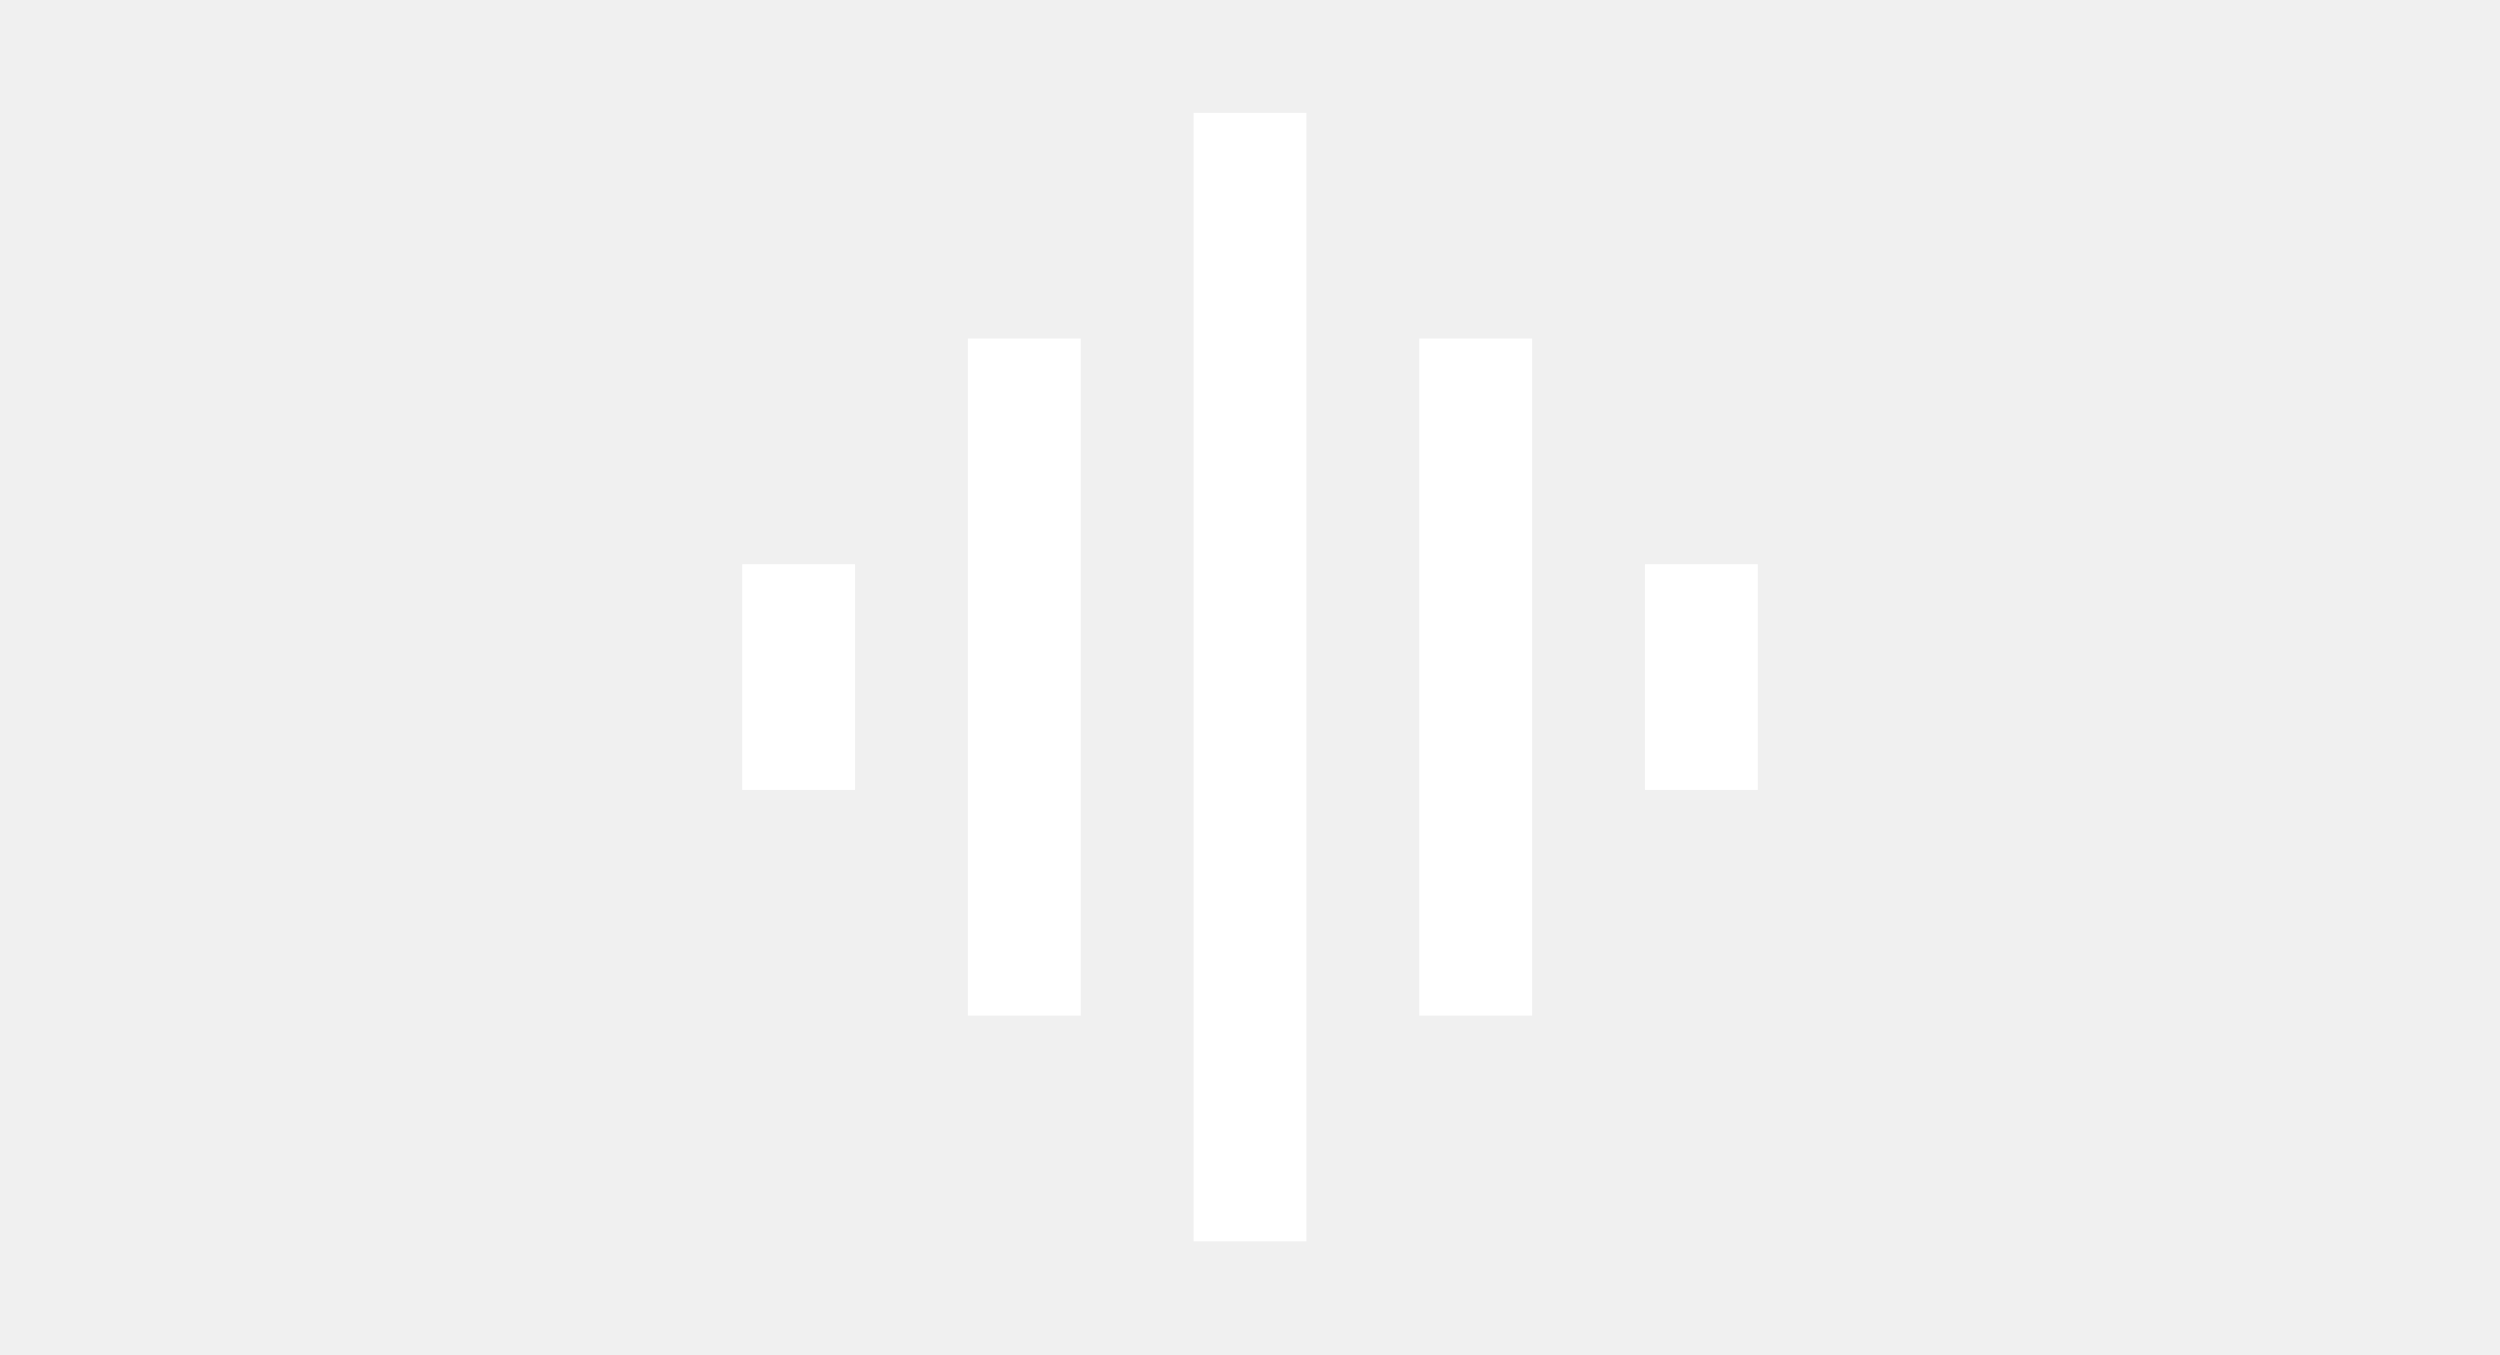
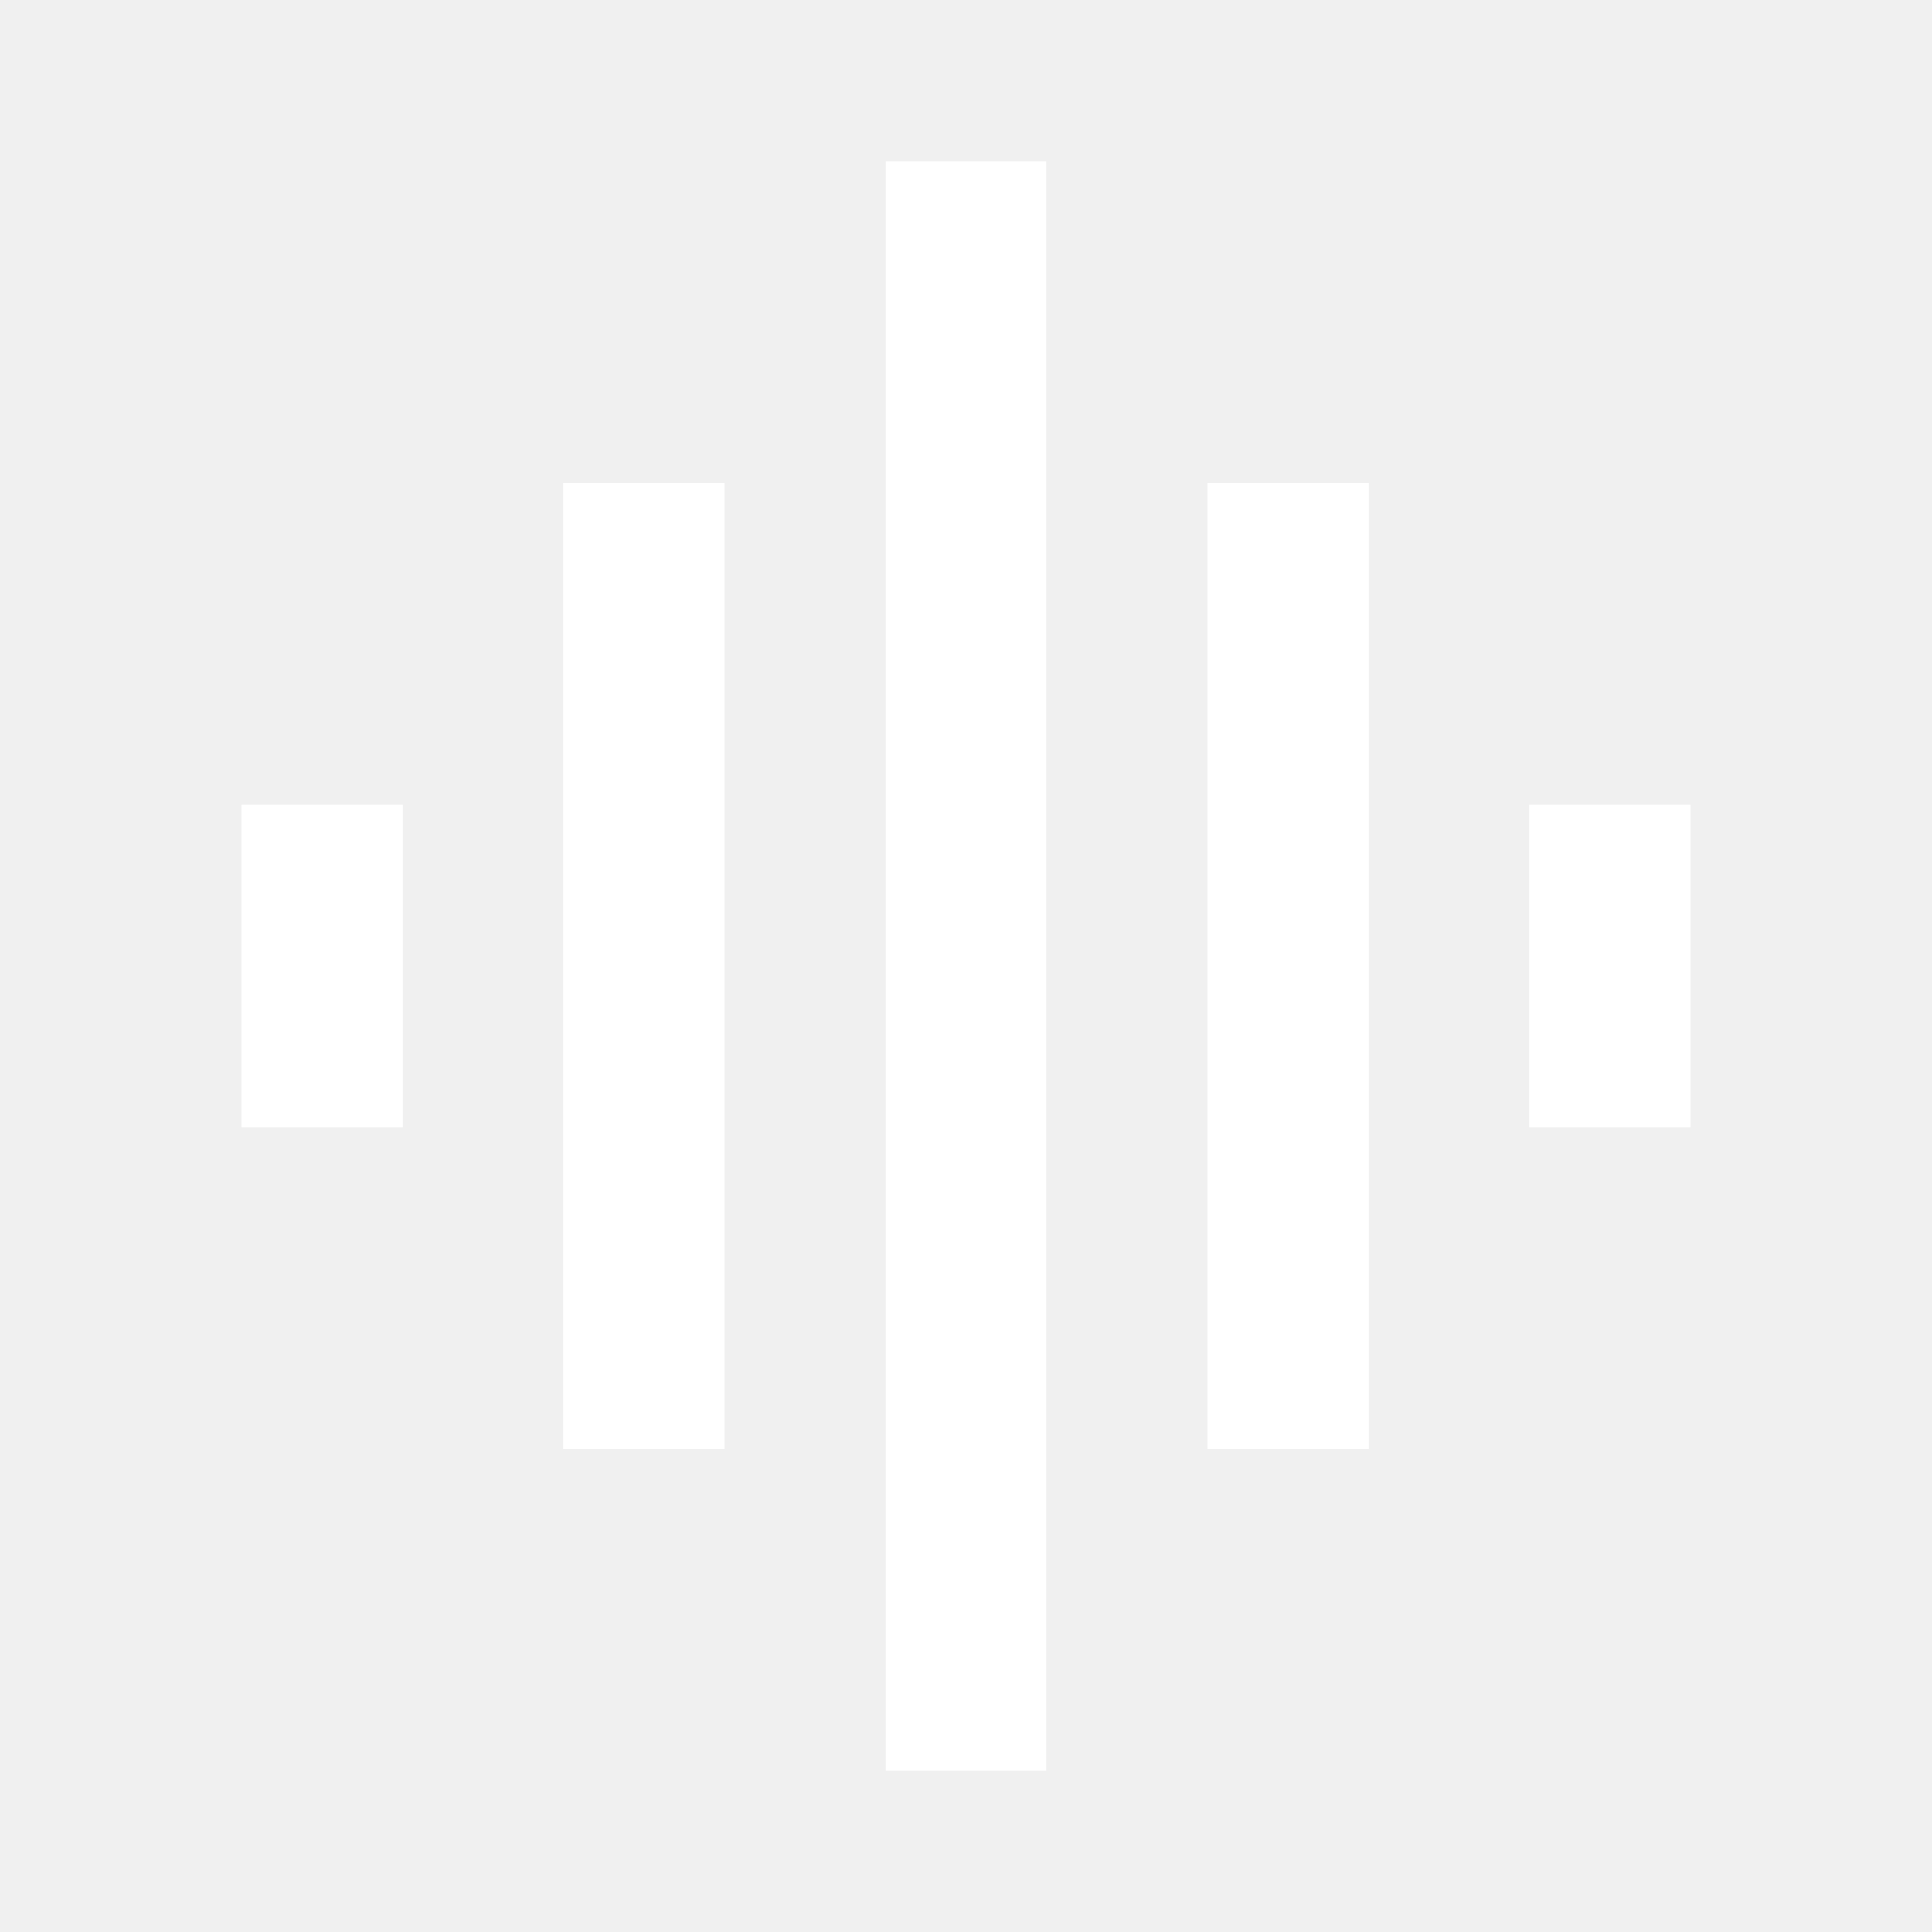
- <svg xmlns="http://www.w3.org/2000/svg" height="26" viewBox="0 0 48 48" width="48">
+ <svg xmlns="http://www.w3.org/2000/svg" height="48" viewBox="0 0 48 48" width="48">
  <path d="M0 0h48v48h-48z" fill="none" />
  <path d="M14 36h4v-24h-4v24zm8 8h4v-40h-4v40zm-16-16h4v-8h-4v8zm24 8h4v-24h-4v24zm8-16v8h4v-8h-4z" fill="white" />
</svg>
